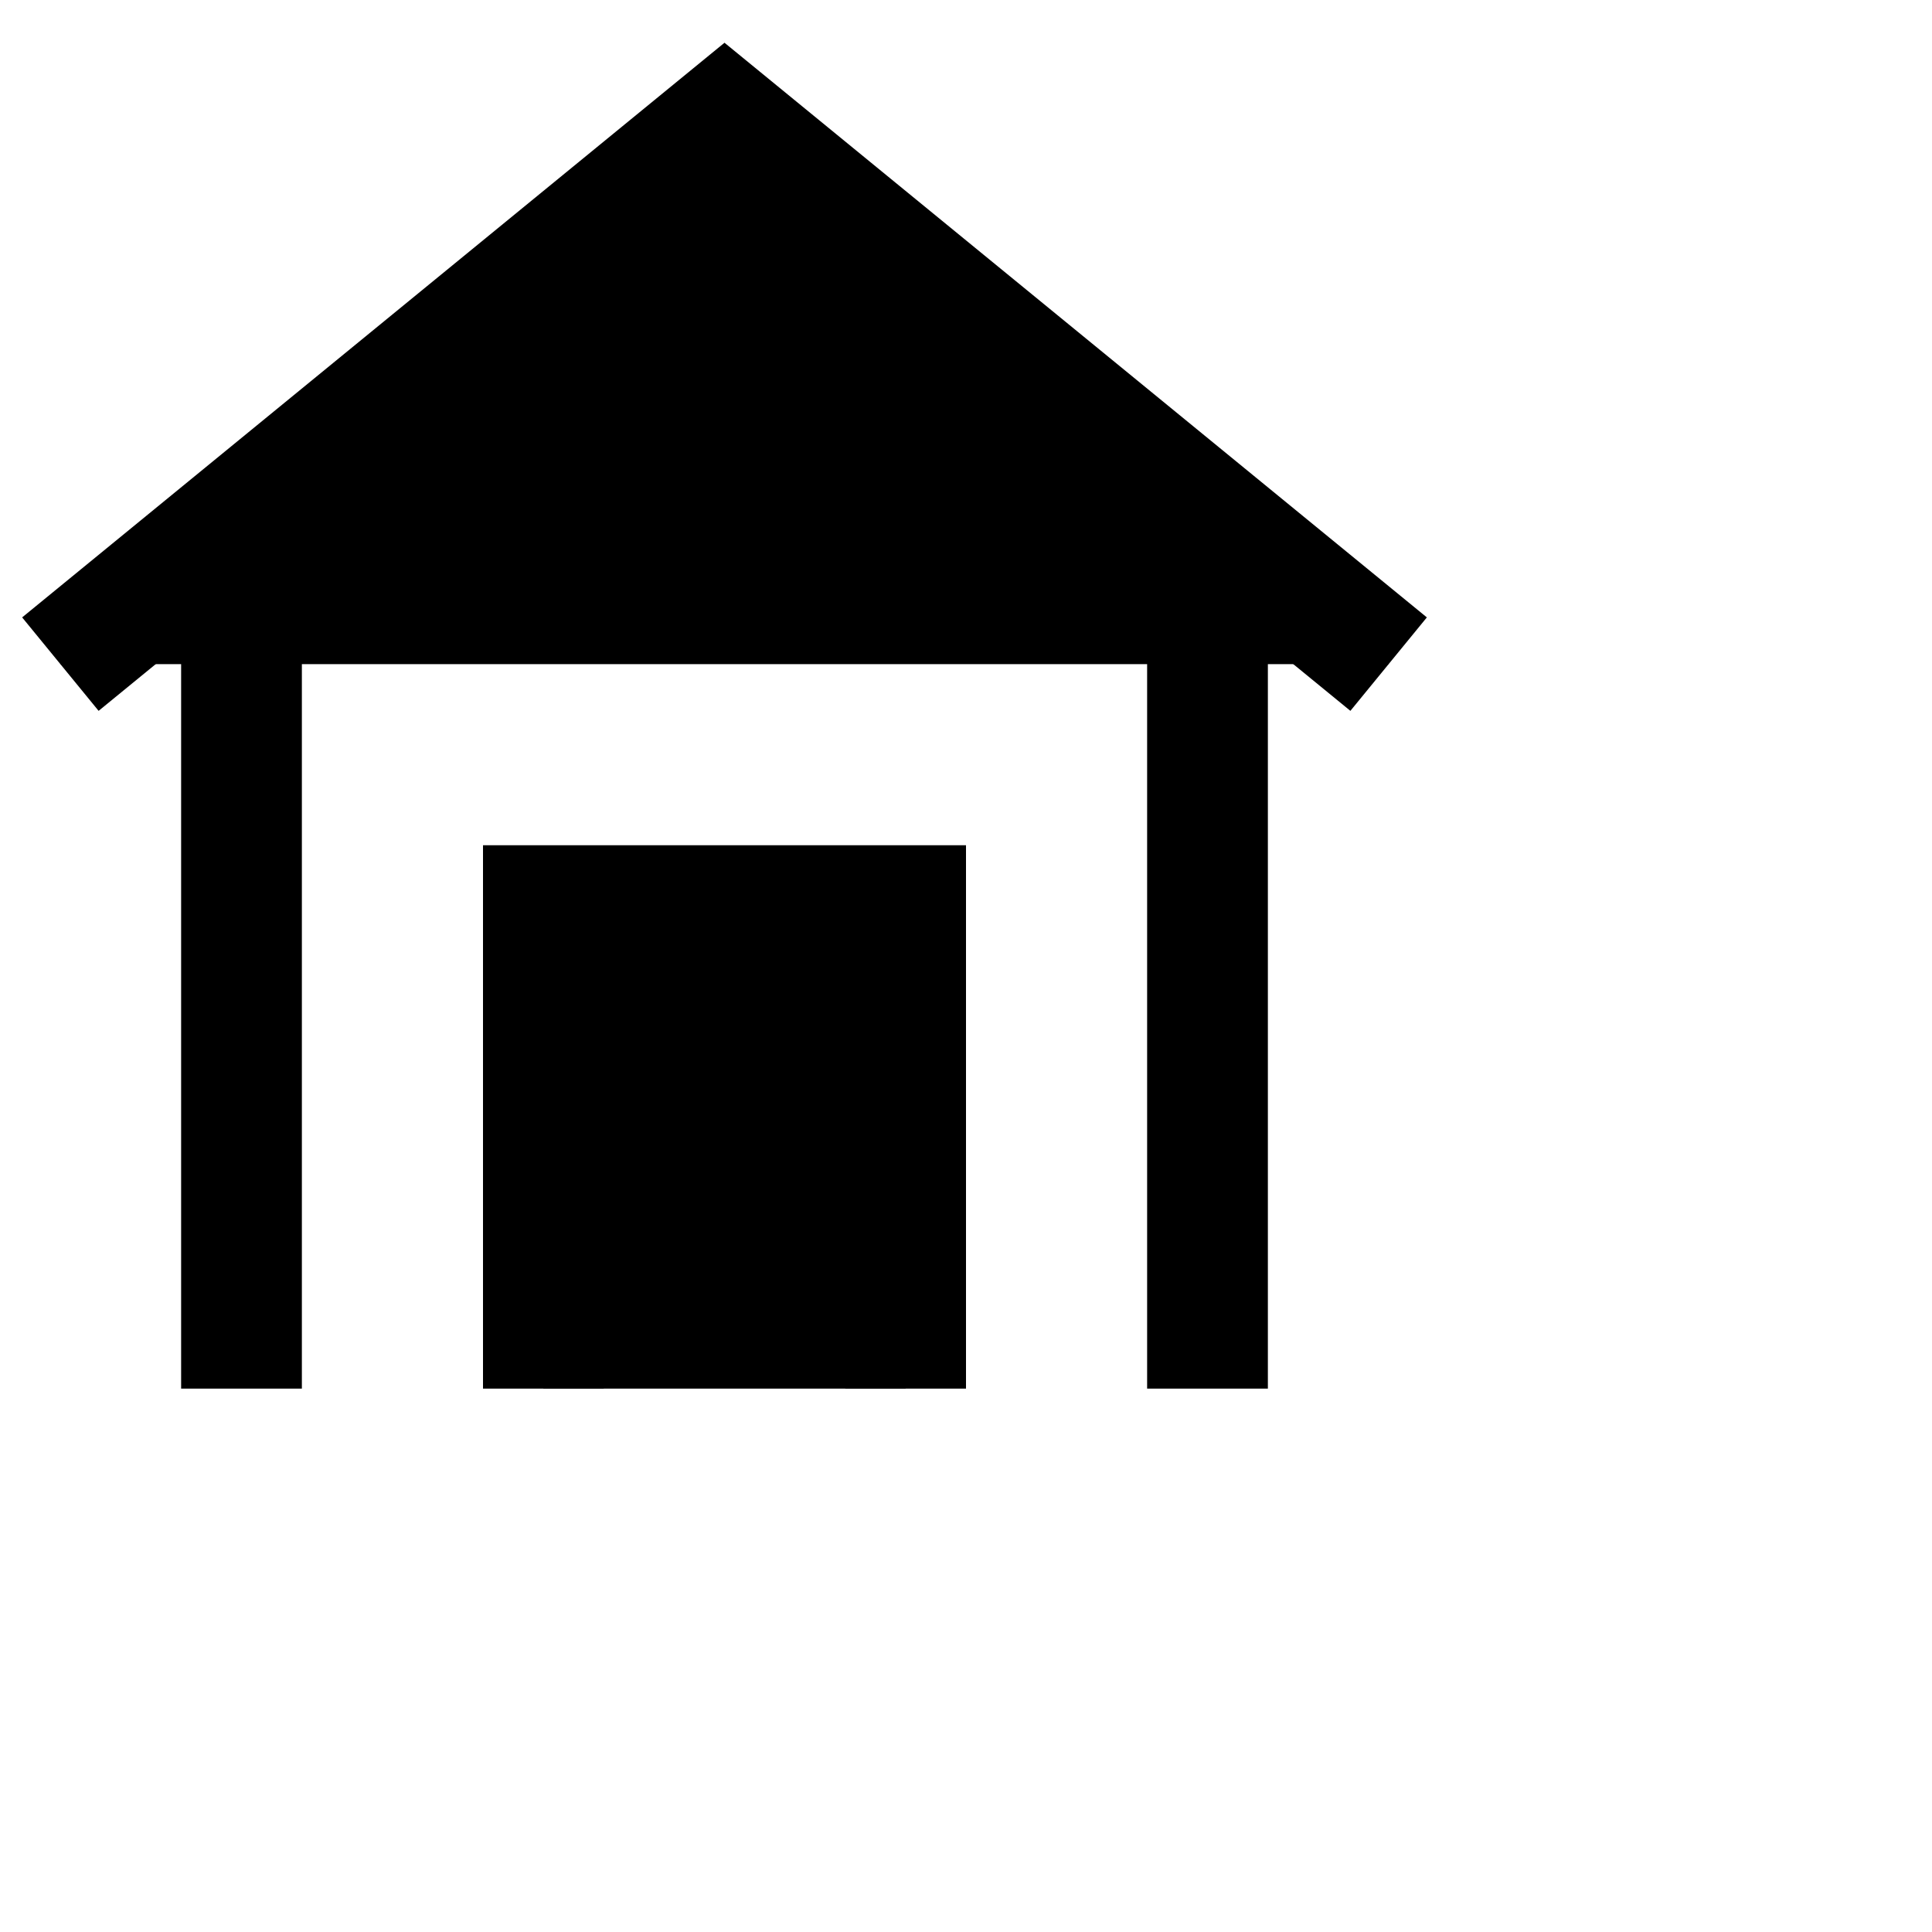
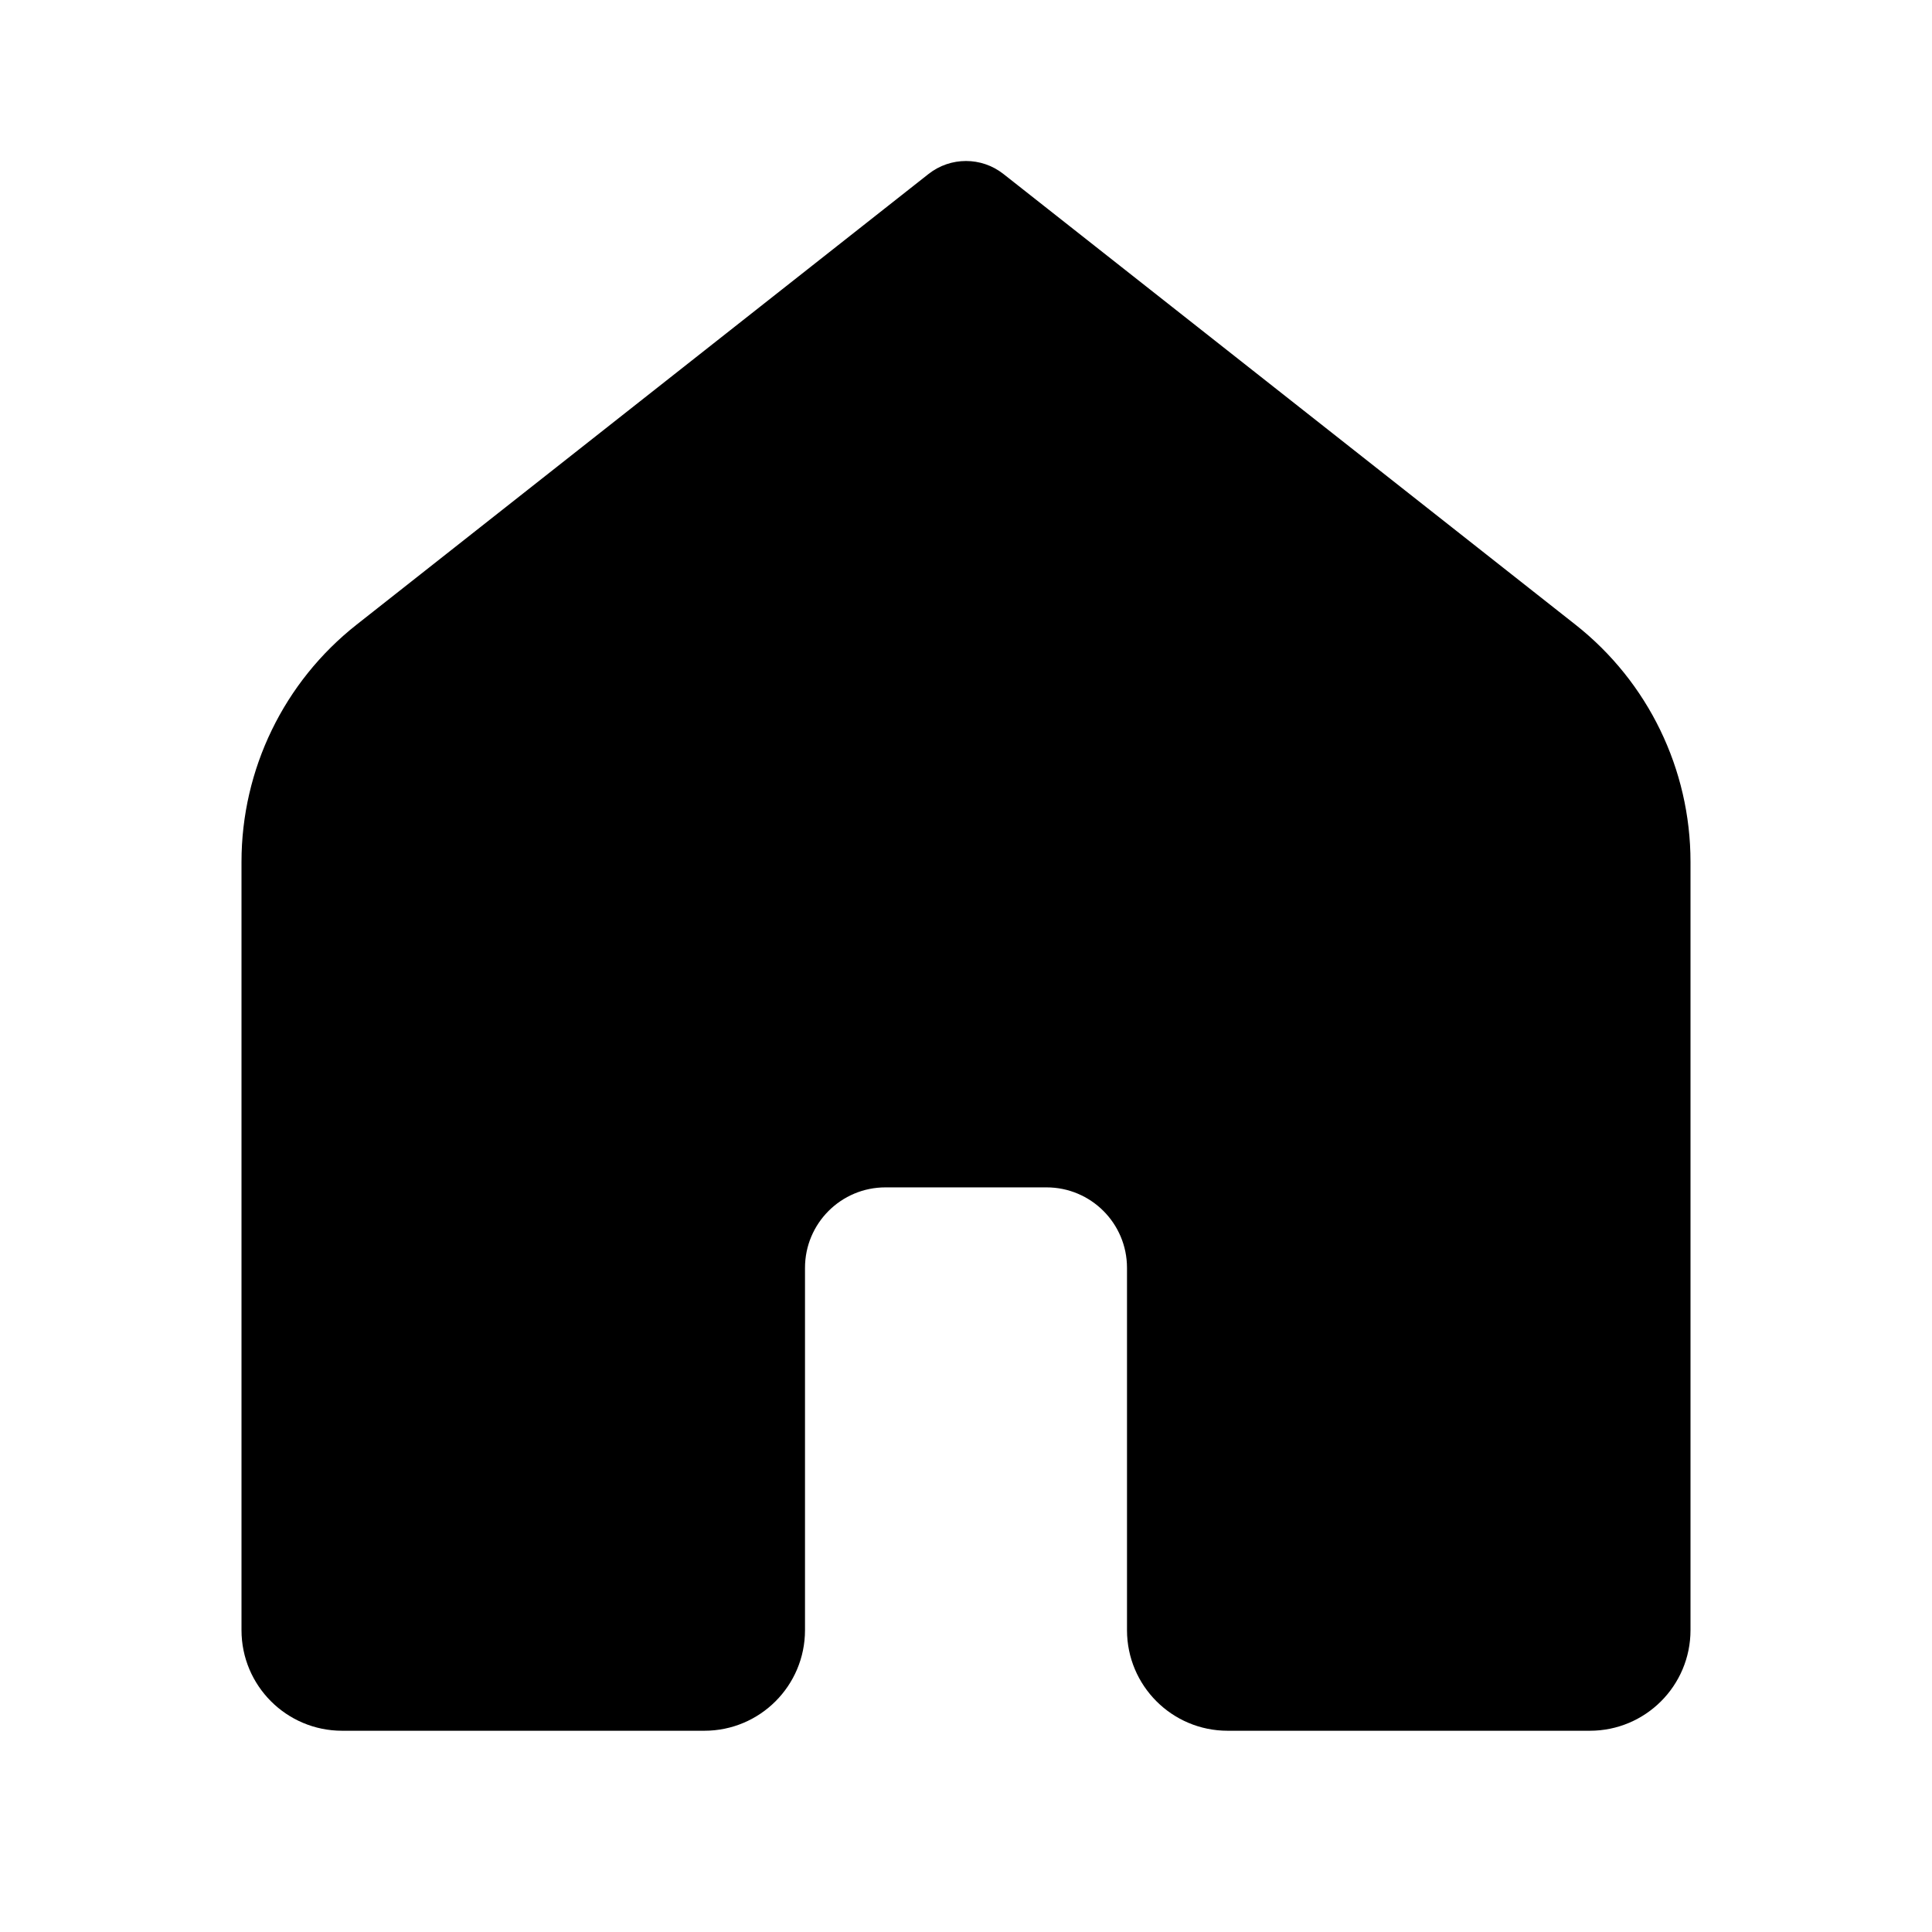
- <svg xmlns="http://www.w3.org/2000/svg" width="128px" height="128px" viewBox="0 0 32 32">
-   <path fill="#000000" stroke="#000000" stroke-width="2" d="M1,11 L12,2 L23,11 M15,23 L15,15 L15,15 L9,15 L9,23 M4,23 L4,9 M20,23 L20,9" />
+ <svg xmlns="http://www.w3.org/2000/svg" fill="#000000" viewBox="0 0 48 48" width="48px" height="48px">
+   <path d="M39.5,43h-9c-1.381,0-2.5-1.119-2.5-2.5v-9c0-1.105-0.895-2-2-2h-4c-1.105,0-2,0.895-2,2v9c0,1.381-1.119,2.5-2.5,2.5h-9 C7.119,43,6,41.881,6,40.5V21.413c0-2.299,1.054-4.471,2.859-5.893L23.071,4.321c0.545-0.428,1.313-0.428,1.857,0L39.142,15.52 C40.947,16.942,42,19.113,42,21.411V40.5C42,41.881,40.881,43,39.5,43z" />
</svg>
